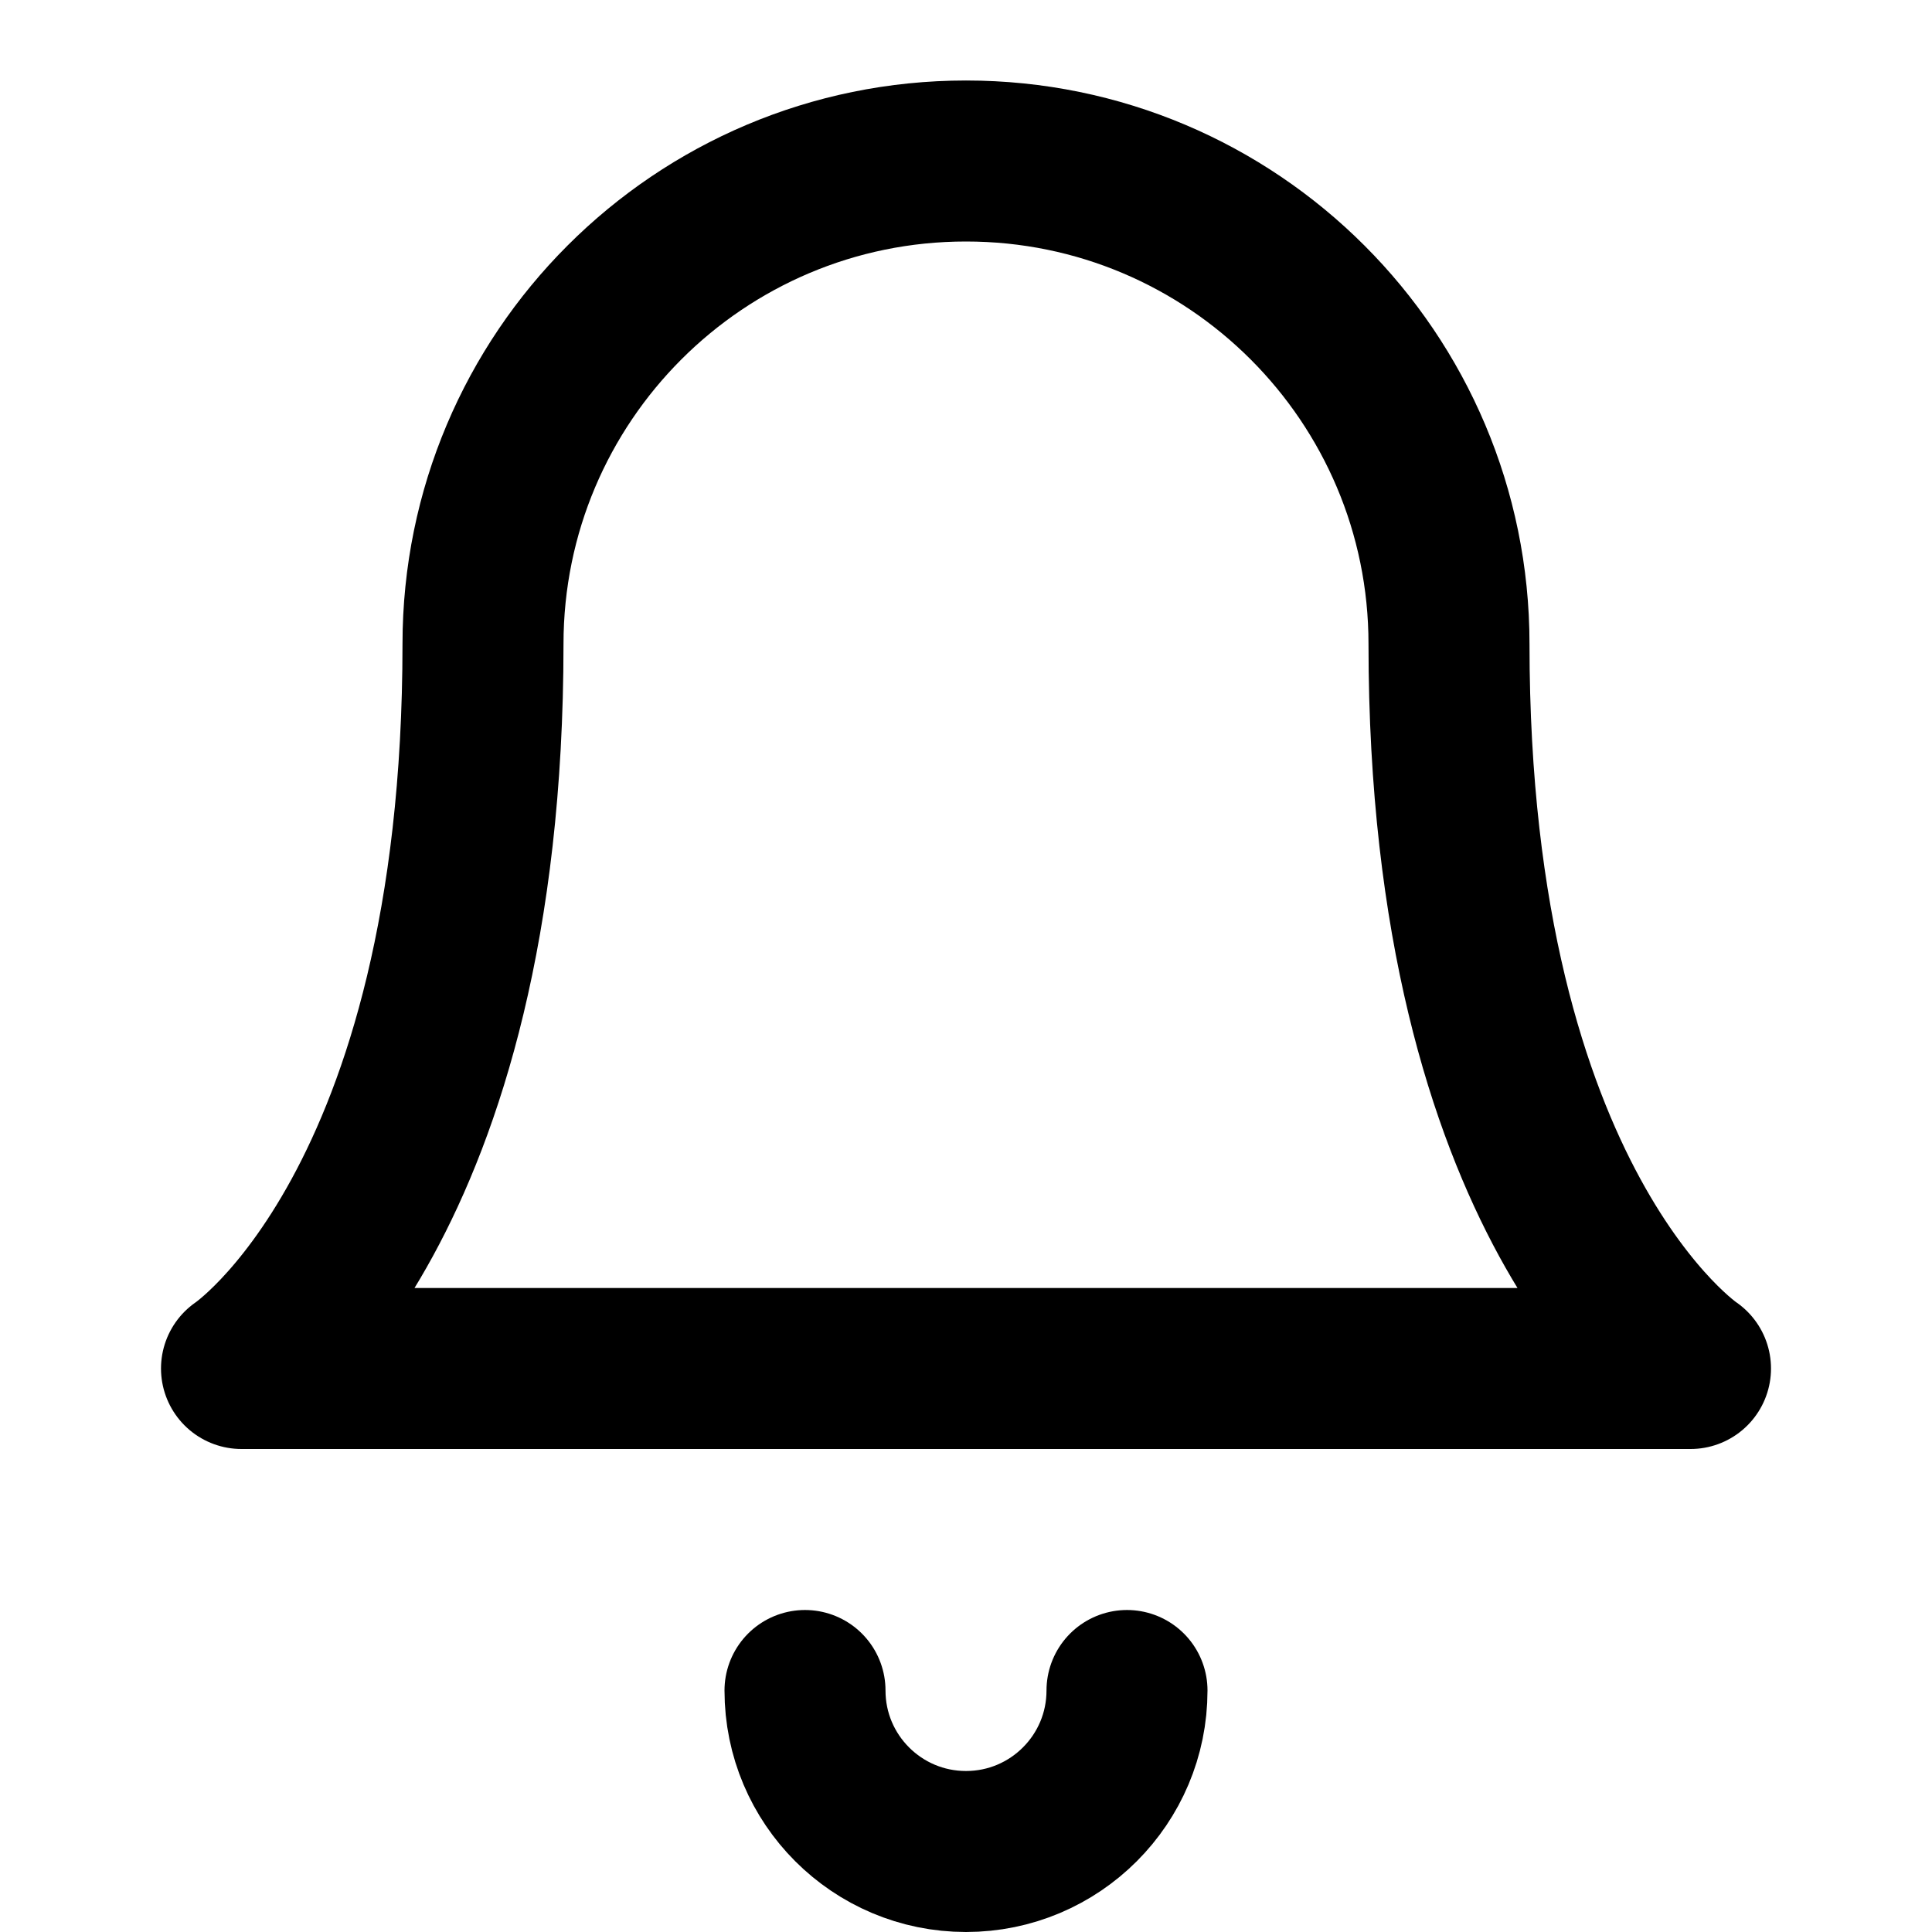
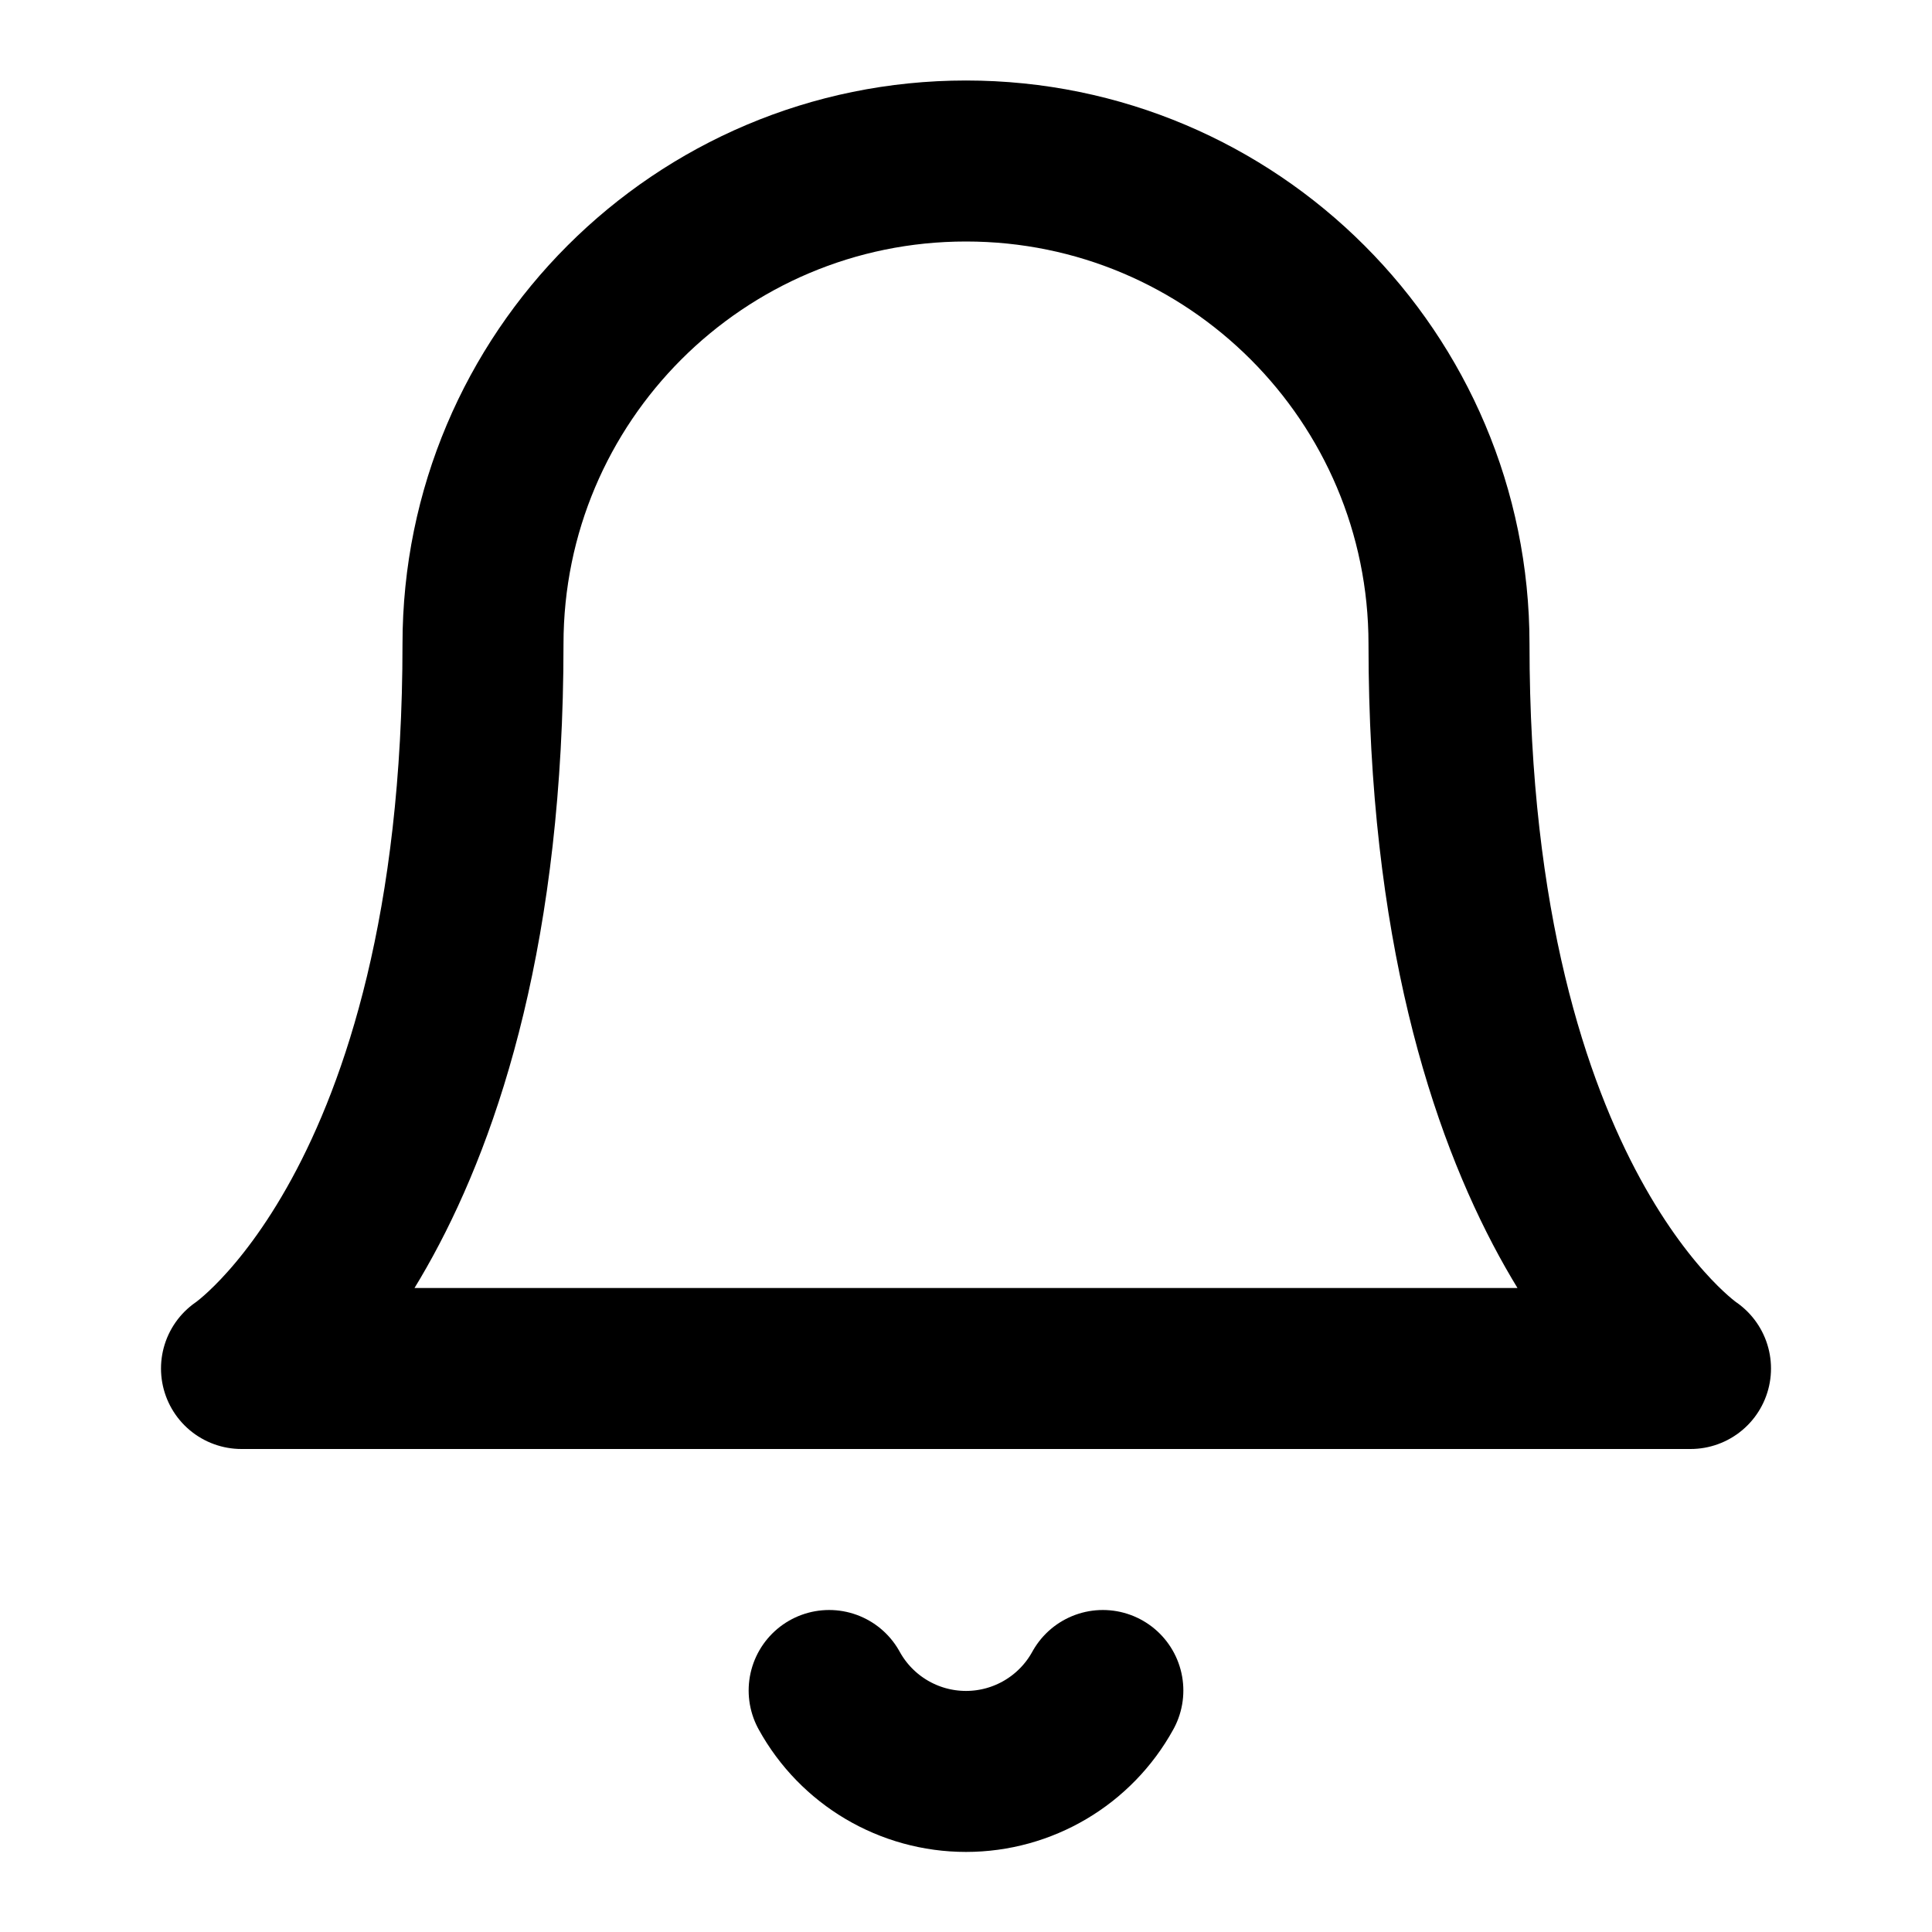
<svg xmlns="http://www.w3.org/2000/svg" width="24" height="24" viewBox="0 0 24 24" fill="none" stroke="currentColor" stroke-width="2" stroke-linecap="round" stroke-linejoin="round">
  <path d="M6 8a6 6 0 0 1 12 0c0 7 3 9 3 9H3s3-2 3-9" />
-   <path d="M10 21a2 2 0 0 0 4 0" />
+   <path d="M10.3 21a1.94 1.94 0 0 0 3.4 0" />
</svg>
